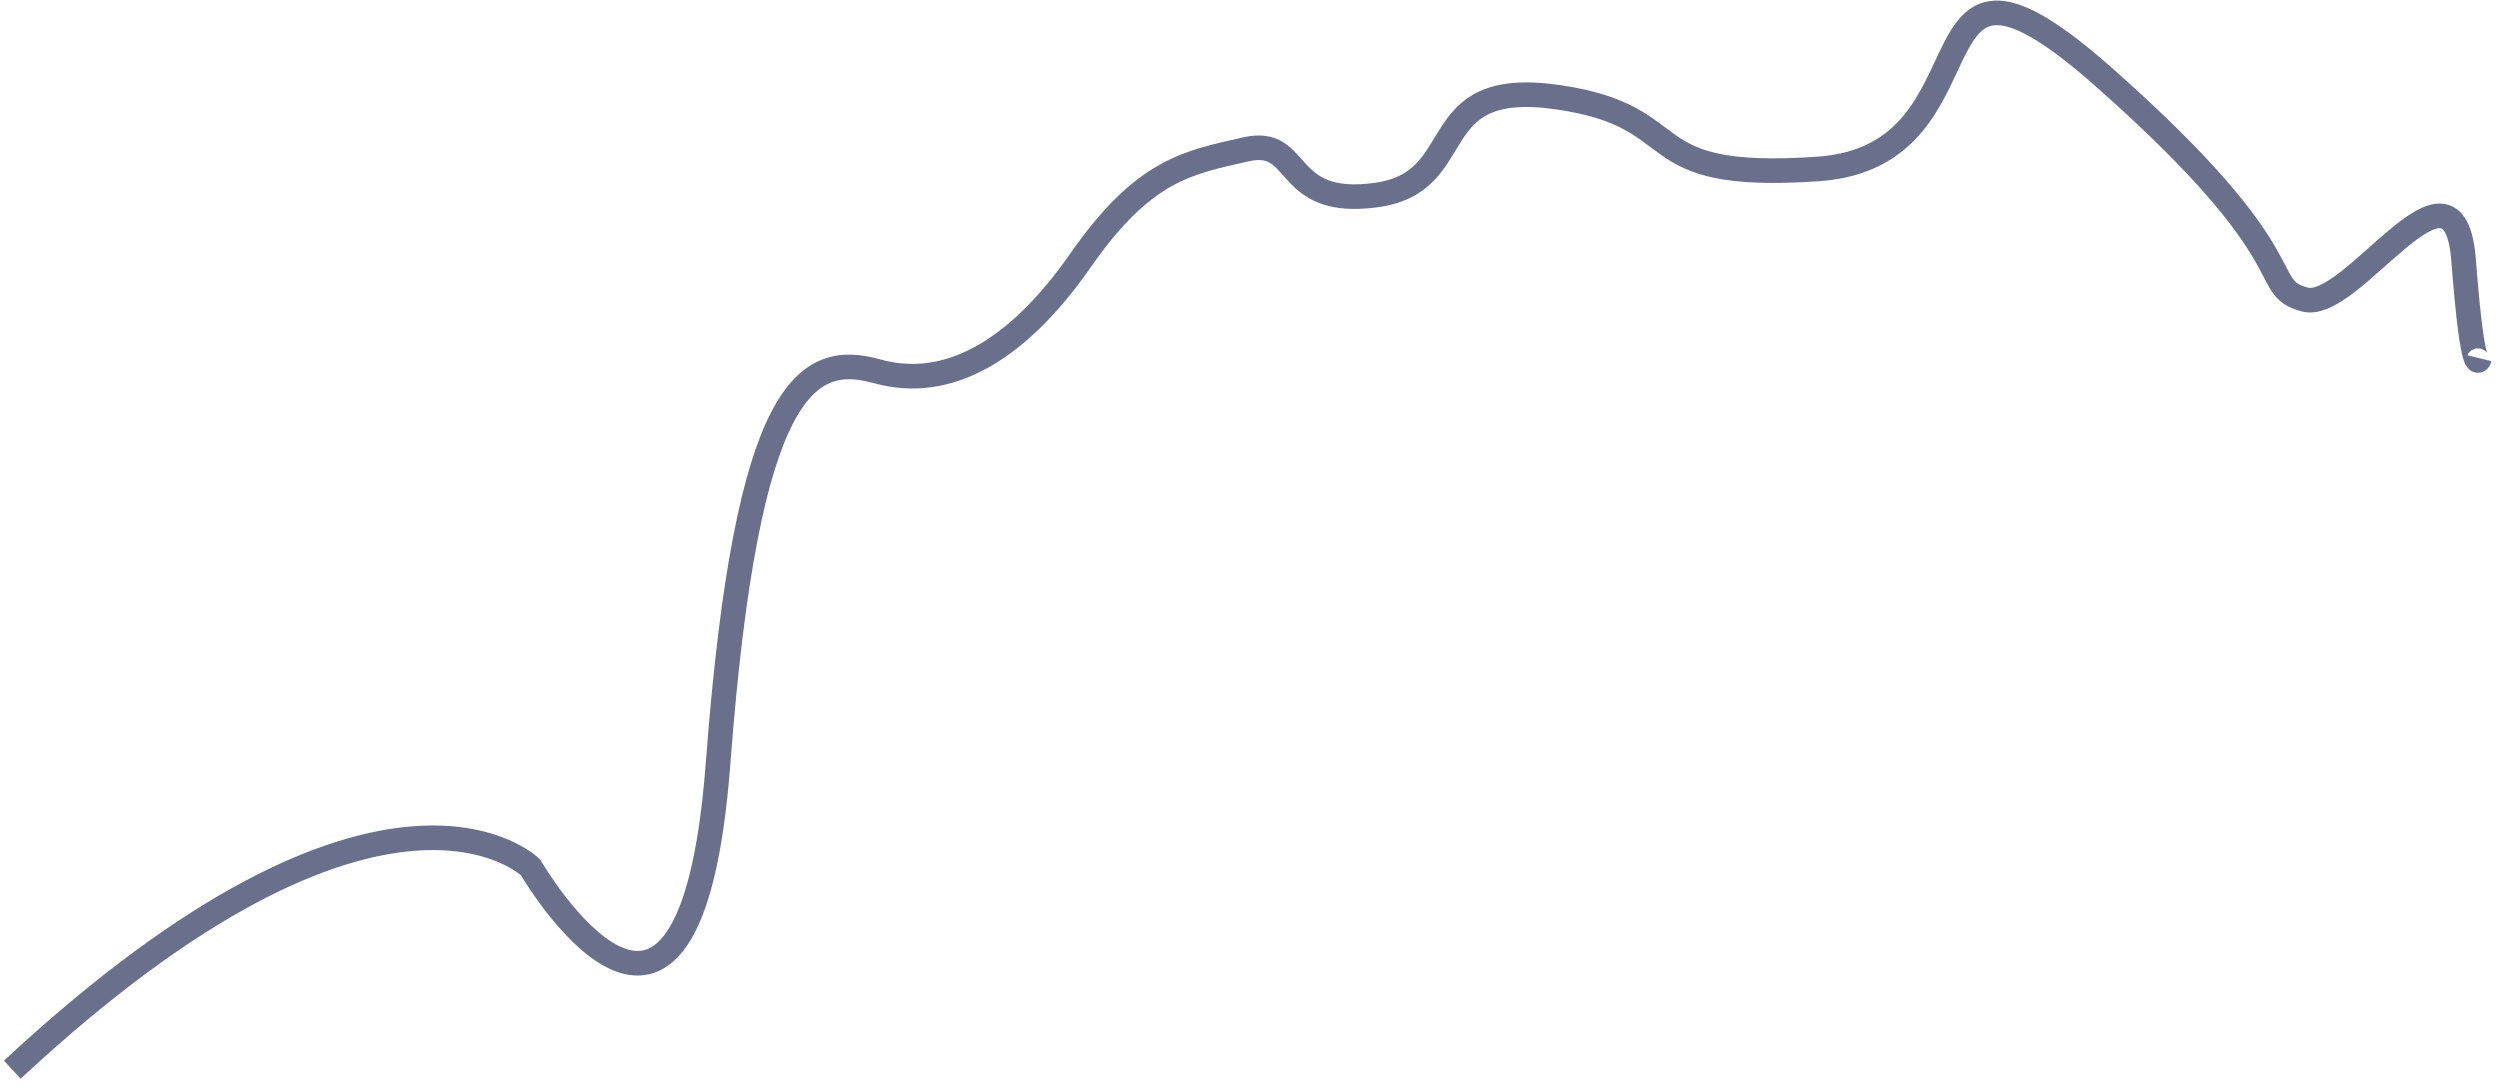
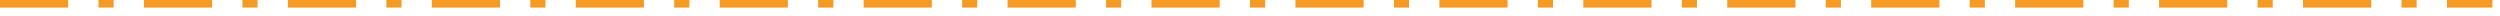
- <svg xmlns="http://www.w3.org/2000/svg" version="1.1" width="305px" height="133px">
-   <g transform="matrix(1 0 0 1 -41.5 -43.5 )">
-     <path d="M 0 129  C 45.383 86.796  63.226 104.315  63.226 104.315  C 63.226 104.315  82.62 137.759  86.111 91.574  C 89.602 45.389  96.972 41.407  105.505 43.796  C 114.039 46.185  122.572 41.407  130.33 30.259  C 138.088 19.111  143.518 18.315  150.5 16.722  C 157.482 15.13  154.767 23.889  166.403 22.296  C 178.04 20.704  171.834 7.963  188.513 10.352  C 205.192 12.741  197.434 20.704  220.32 19.111  C 243.205 17.519  230.017 -14.333  255.229 7.963  C 280.442 30.259  273.848 33.444  279.666 35.037  C 285.485 36.63  297.897 15.13  299.061 30.259  C 300.224 45.389  301 42.204  301 42.204  " stroke-width="3" stroke="#6a708c" fill="none" transform="matrix(1 0 0 1 43 45 )" />
+ <svg xmlns="http://www.w3.org/2000/svg" version="1.1" width="330px" height="2px">
+   <g transform="matrix(1 0 0 1 -35 -75 )">
+     <path d="M 35 75.5  L 364 75.5  " stroke-width="1" stroke-dasharray="9,4,2,4" stroke="#f59a23" fill="none" />
  </g>
</svg>
